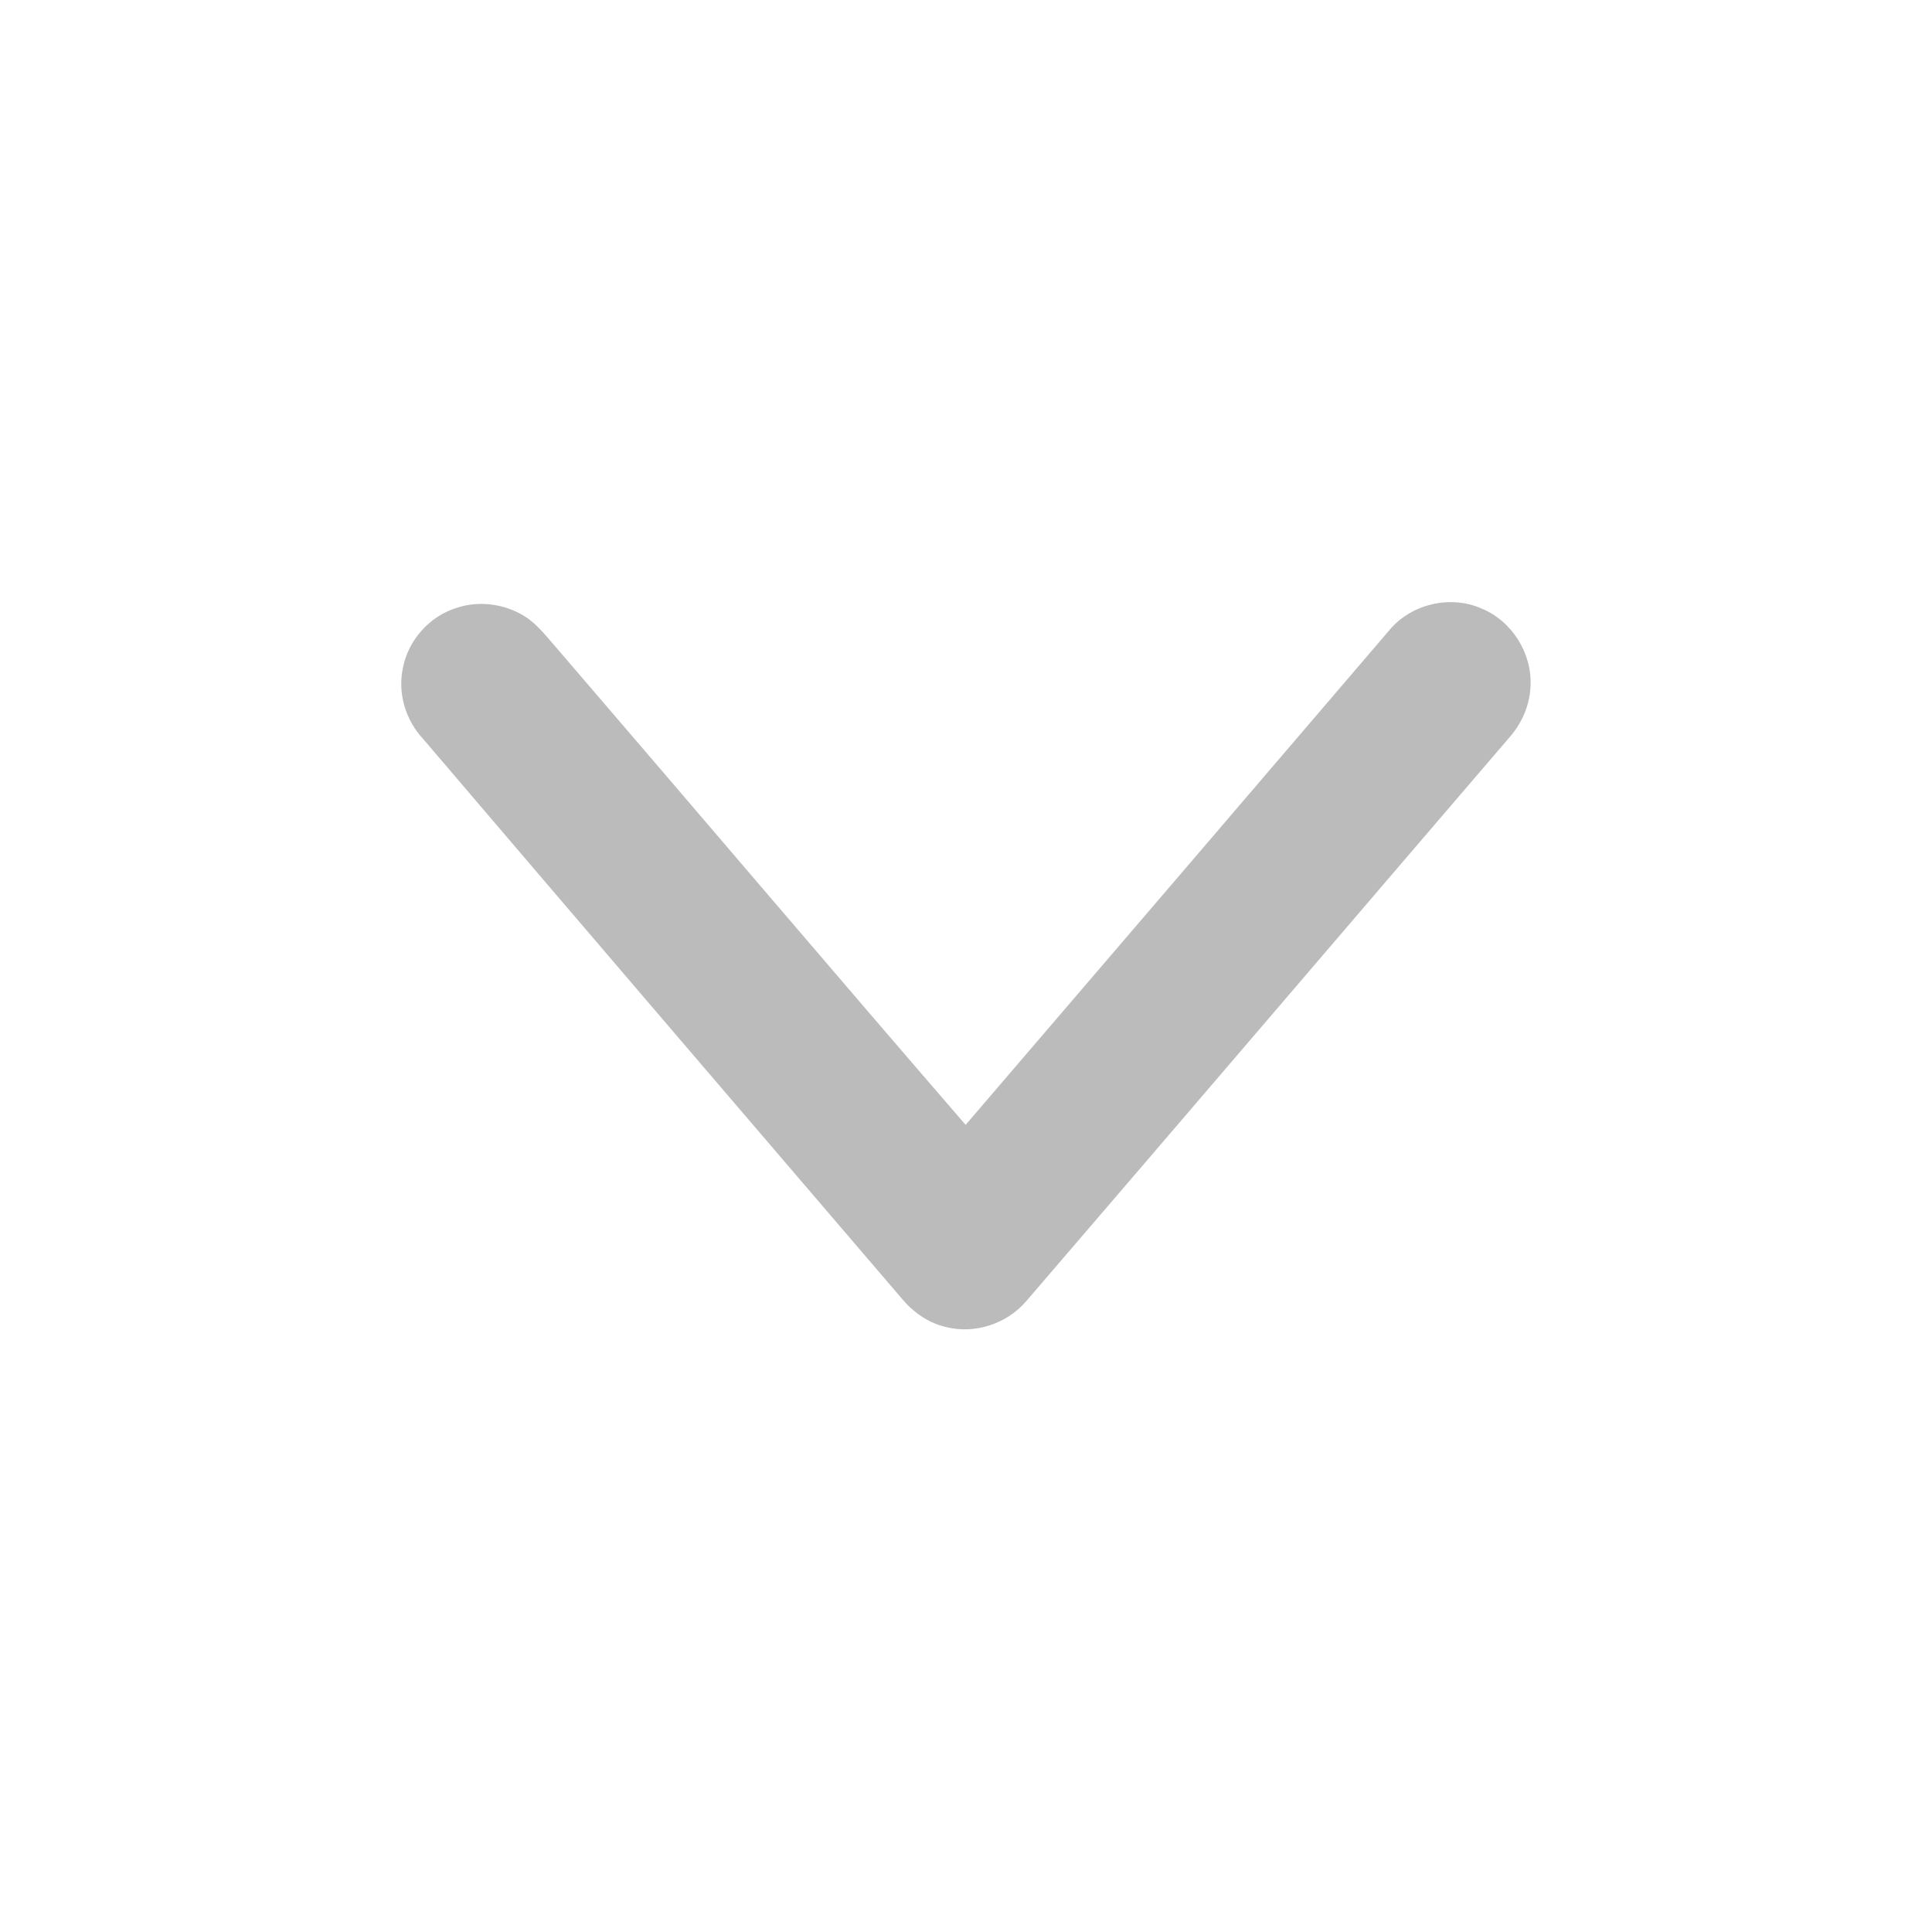
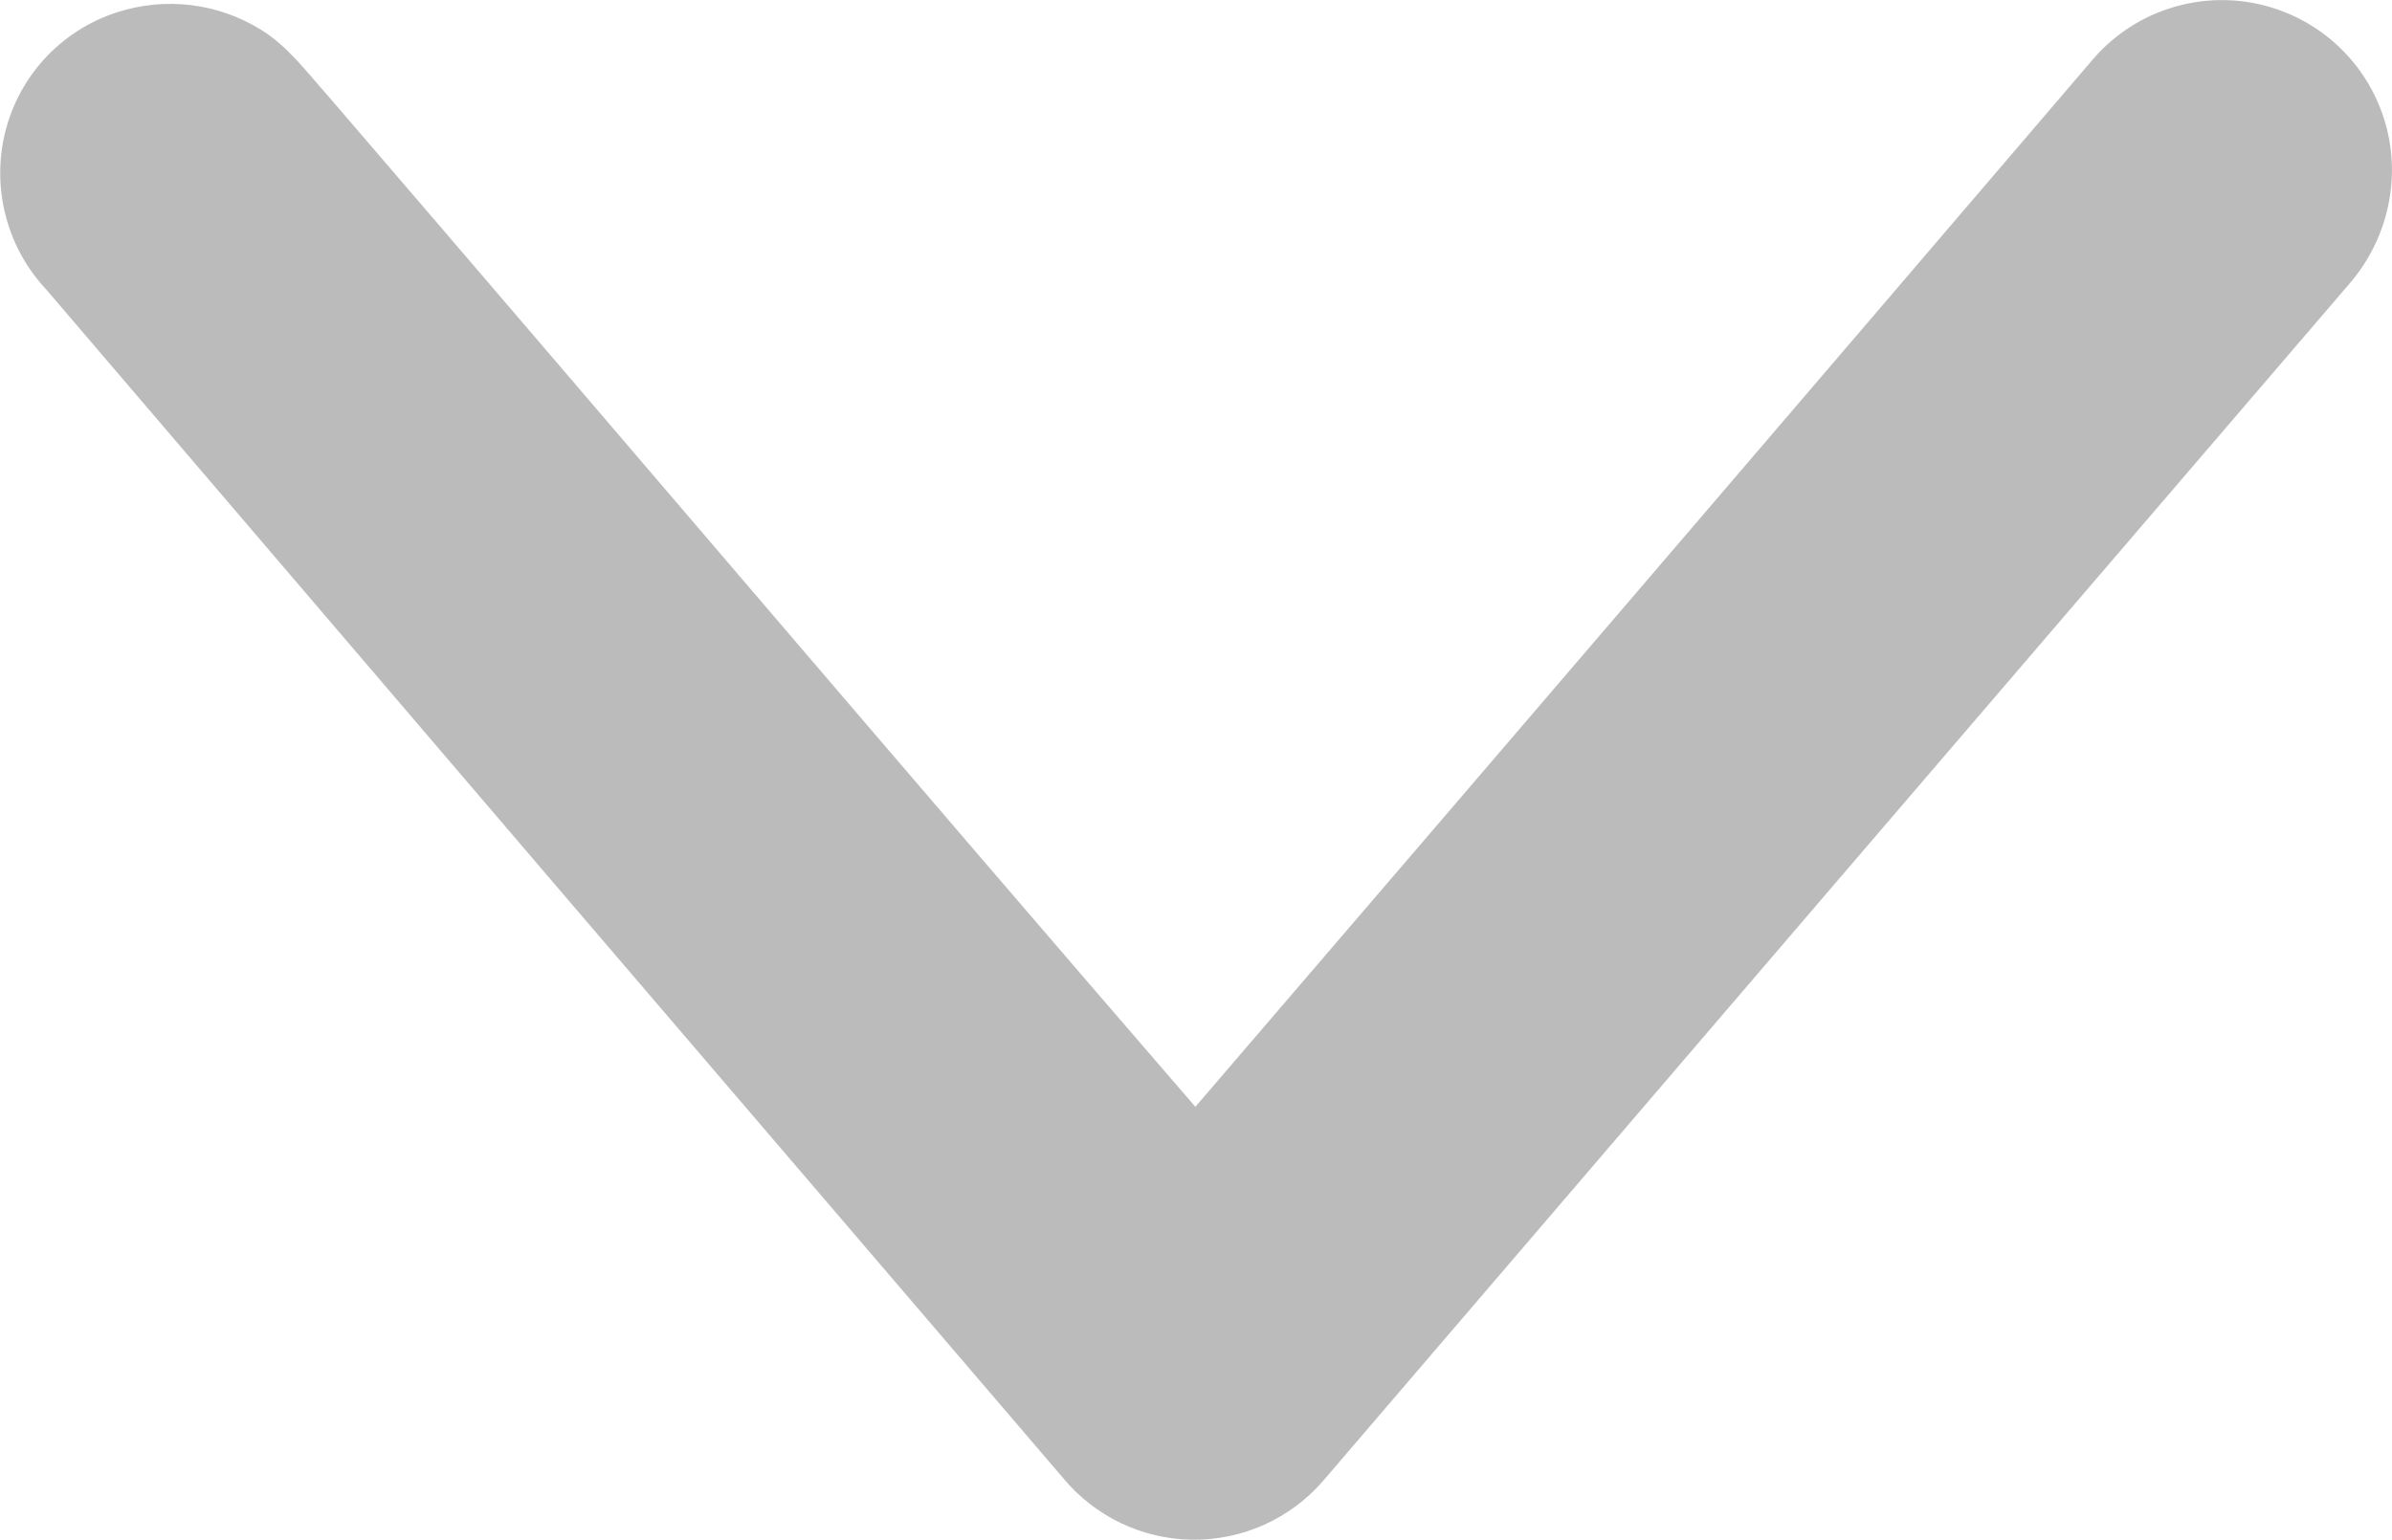
- <svg xmlns="http://www.w3.org/2000/svg" version="1.1" id="Слой_1" x="0px" y="0px" viewBox="0 0 512 512" style="enable-background:new 0 0 512 512;" xml:space="preserve">
-   <style type="text/css">
- 	.st0{fill:#BBBBBB;}
- </style>
-   <g id="_x23_000000ff">
-     <path class="st0" d="M121,161.1c5.9-2,12.7-1.1,18,2.2c3.4,2.1,5.8,5.4,8.4,8.3c36.2,42.1,72.2,84.5,108.5,126.5   c37.5-43.7,74.9-87.4,112.3-131.1c5.8-7,16.3-9.4,24.5-5.7c8,3.3,13.4,11.9,12.9,20.6c-0.2,4.9-2.2,9.6-5.4,13.3   c-42.8,49.9-85.5,99.9-128.3,149.7c-5.1,5.9-13.5,8.7-21.1,6.8c-4.5-1-8.5-3.7-11.5-7.2c-42.4-49.5-84.8-99-127.1-148.6   c-4.7-5-6.9-12.2-5.4-19C108.2,169.7,113.8,163.3,121,161.1z" />
+ <svg xmlns="http://www.w3.org/2000/svg" viewBox="0 0 299.3 192.72">
+   <defs>
+     <style>.cls-1{fill:#bbb;}</style>
+   </defs>
+   <g id="Слой_2" data-name="Слой 2">
+     <g id="Слой_1-2" data-name="Слой 1">
+       <g id="_000000ff" data-name="#000000ff">
+         <path class="cls-1" d="M14.67,1.53a21.55,21.55,0,0,1,18,2.2c3.4,2.1,5.8,5.4,8.4,8.3,36.2,42.1,72.2,84.5,108.5,126.5Q205.82,73,261.87,7.43a21.28,21.28,0,0,1,37.4,14.9,21.86,21.86,0,0,1-5.4,13.3q-64.2,74.85-128.3,149.7a21.31,21.31,0,0,1-32.6-.4Q69.37,110.68,5.87,36.33a21.36,21.36,0,0,1-5.4-19A21.08,21.08,0,0,1,14.67,1.53Z" />
+       </g>
+     </g>
  </g>
</svg>
